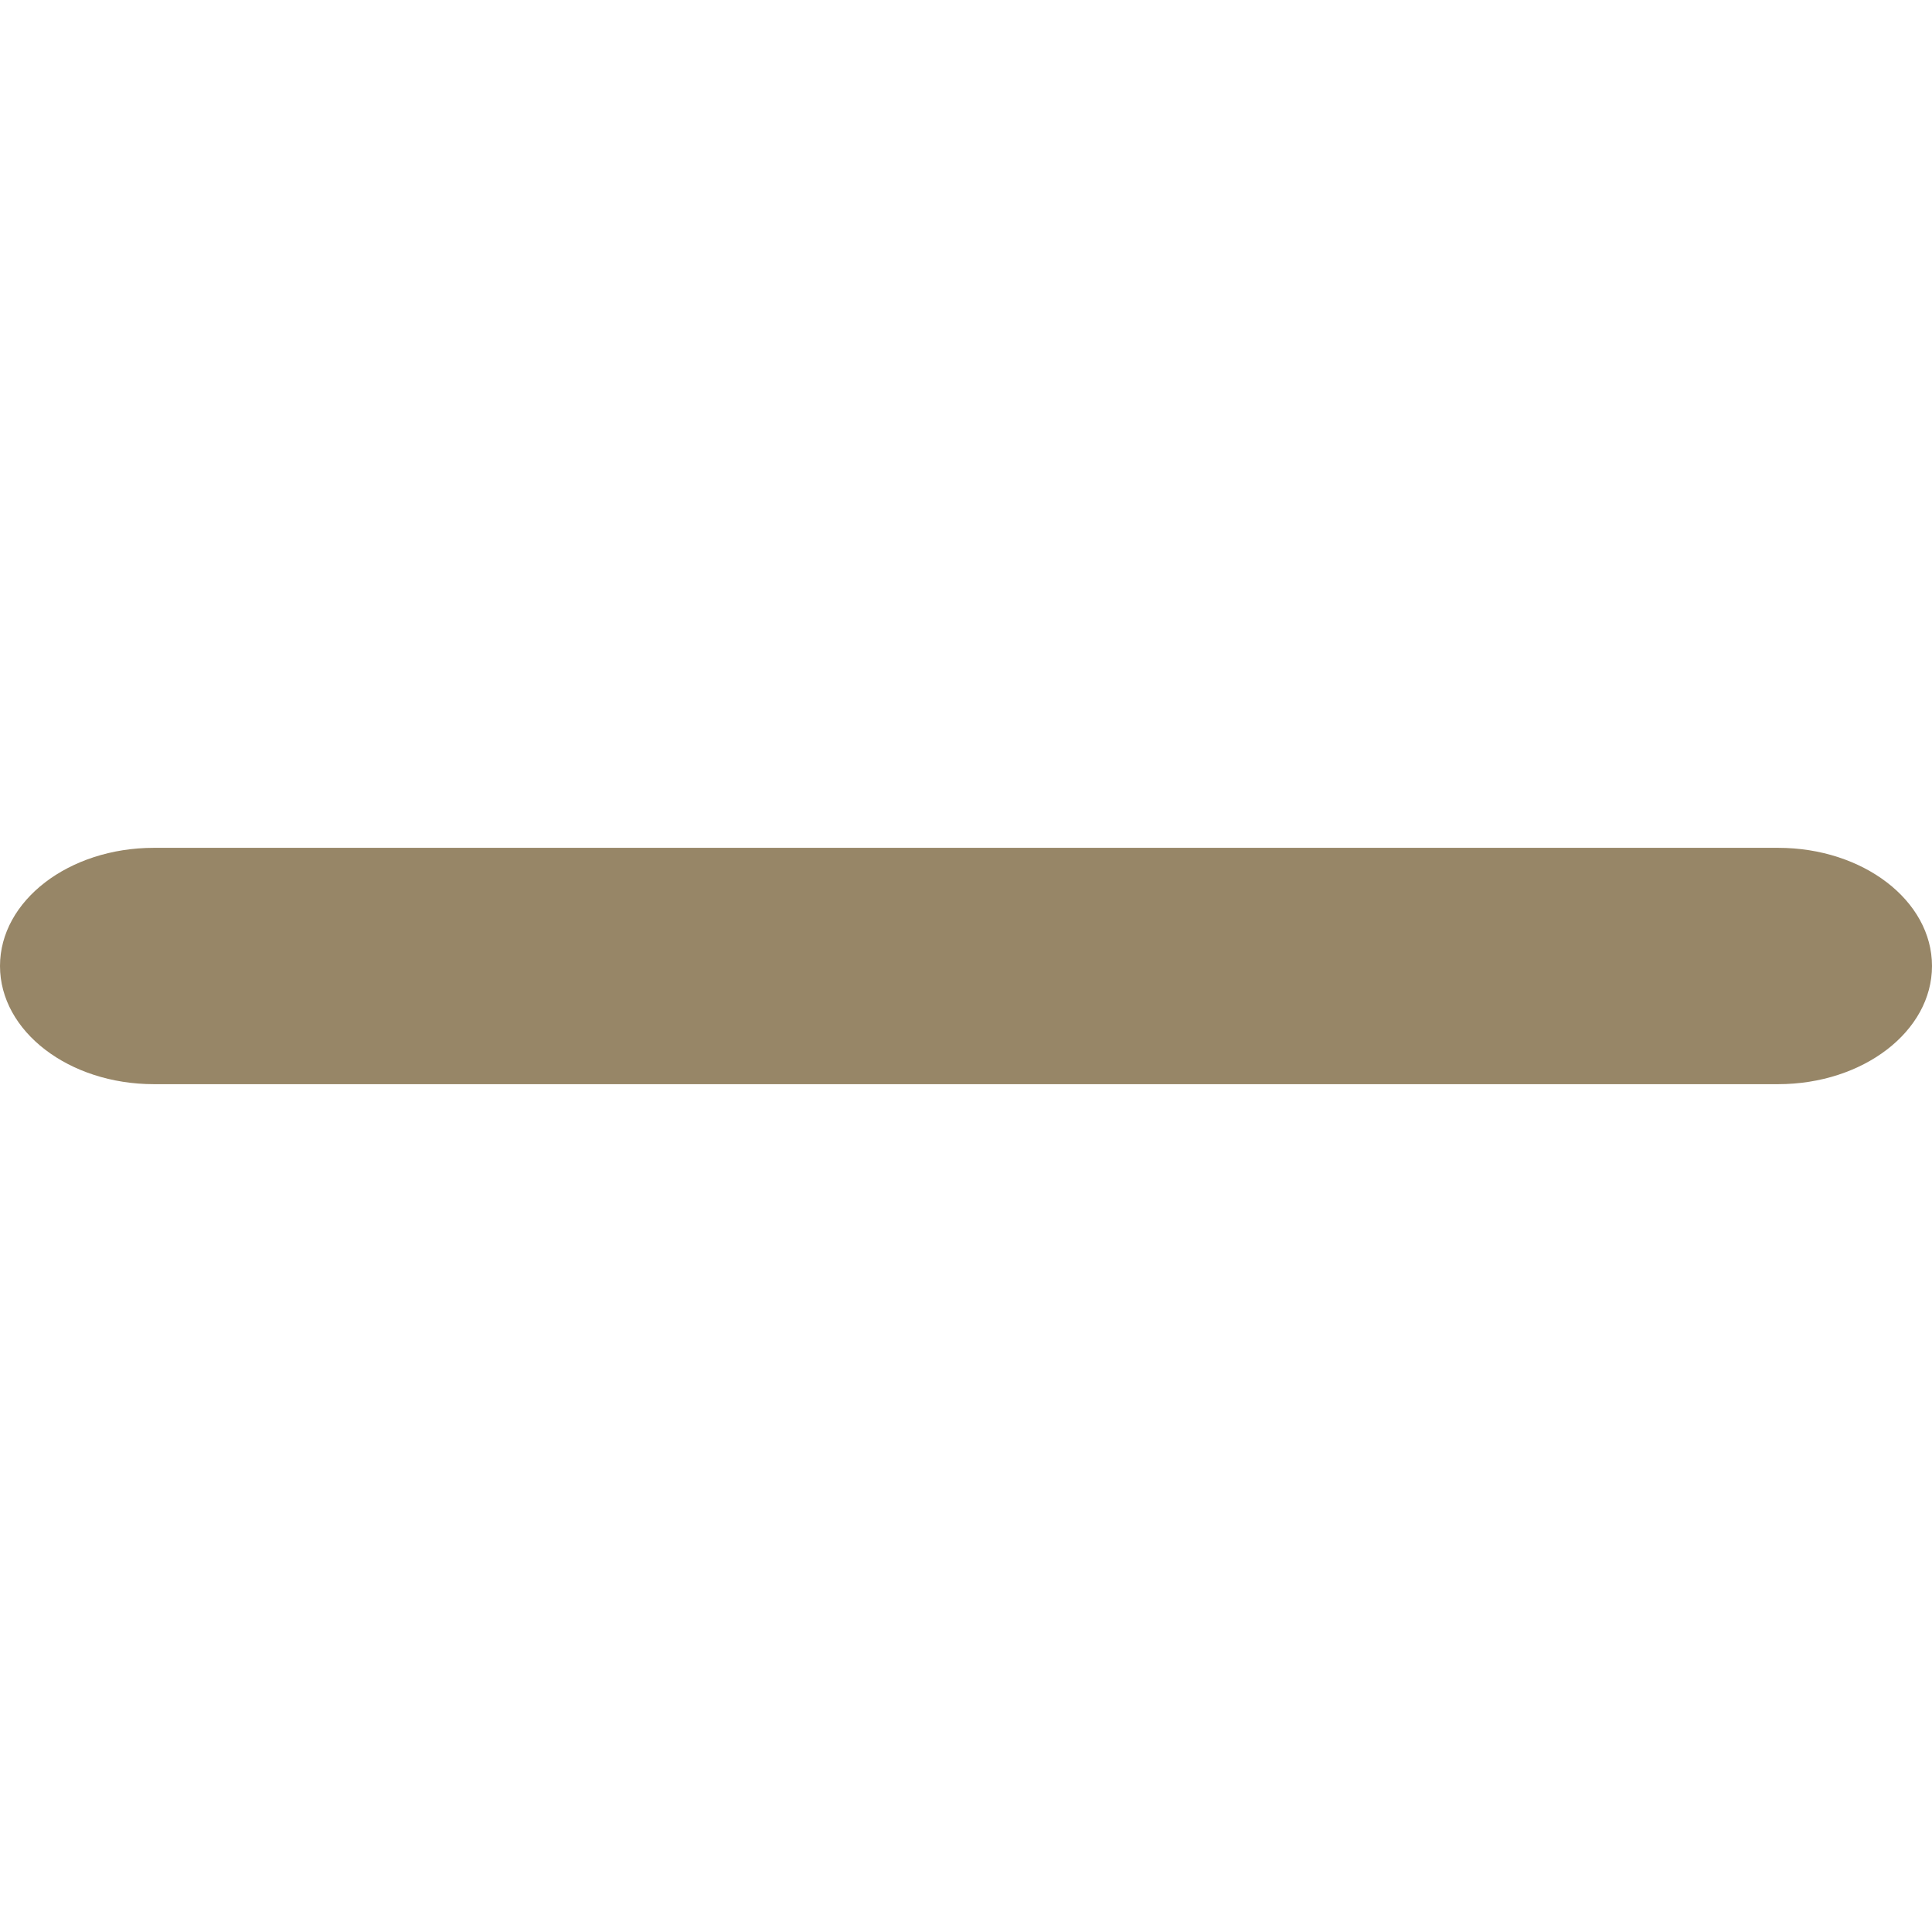
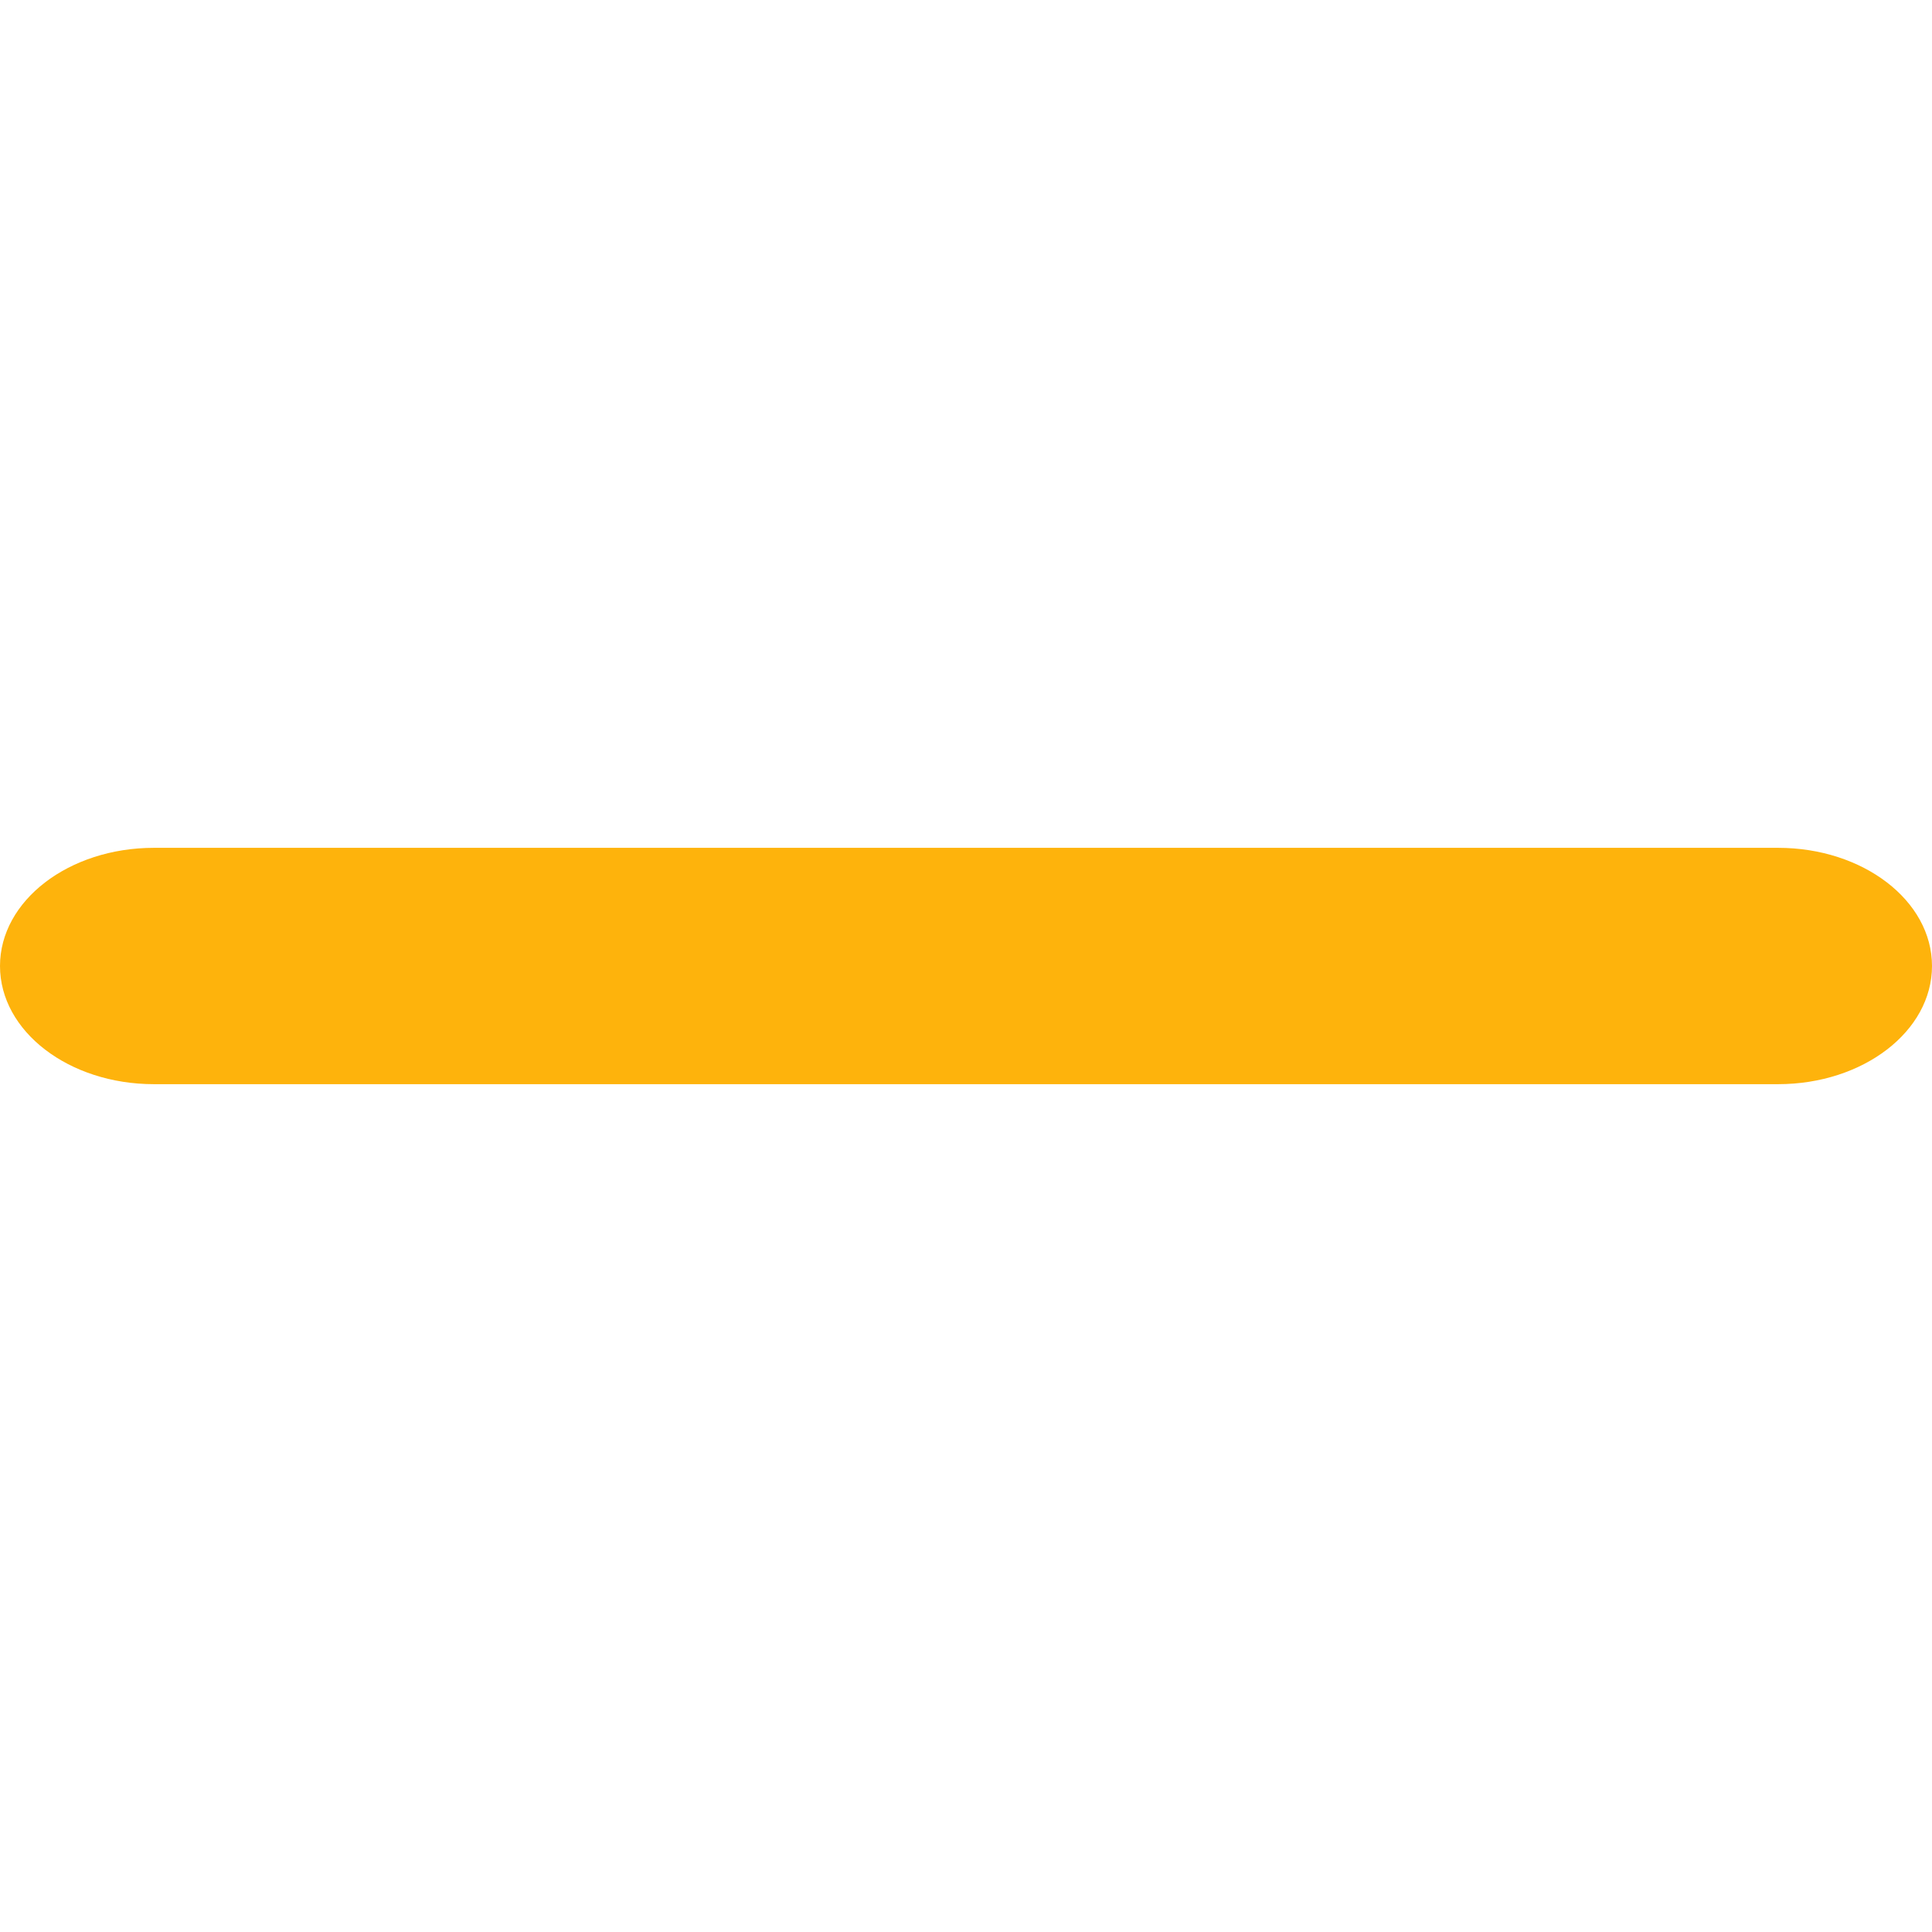
<svg xmlns="http://www.w3.org/2000/svg" version="1.1" id="Layer_1" x="0px" y="0px" width="12px" height="12px" viewBox="0 0 12 12" enable-background="new 0 0 12 12" xml:space="preserve">
-   <path fill="#978667" d="M11.044,5.266H0.956C0.428,5.266,0,5.594,0,6s0.428,0.734,0.956,0.734h10.088C11.572,6.734,12,6.406,12,6  S11.572,5.266,11.044,5.266z" />
+   <path fill="#feb30c" d="M11.044,5.266H0.956C0.428,5.266,0,5.594,0,6s0.428,0.734,0.956,0.734h10.088C11.572,6.734,12,6.406,12,6  S11.572,5.266,11.044,5.266z" />
</svg>
